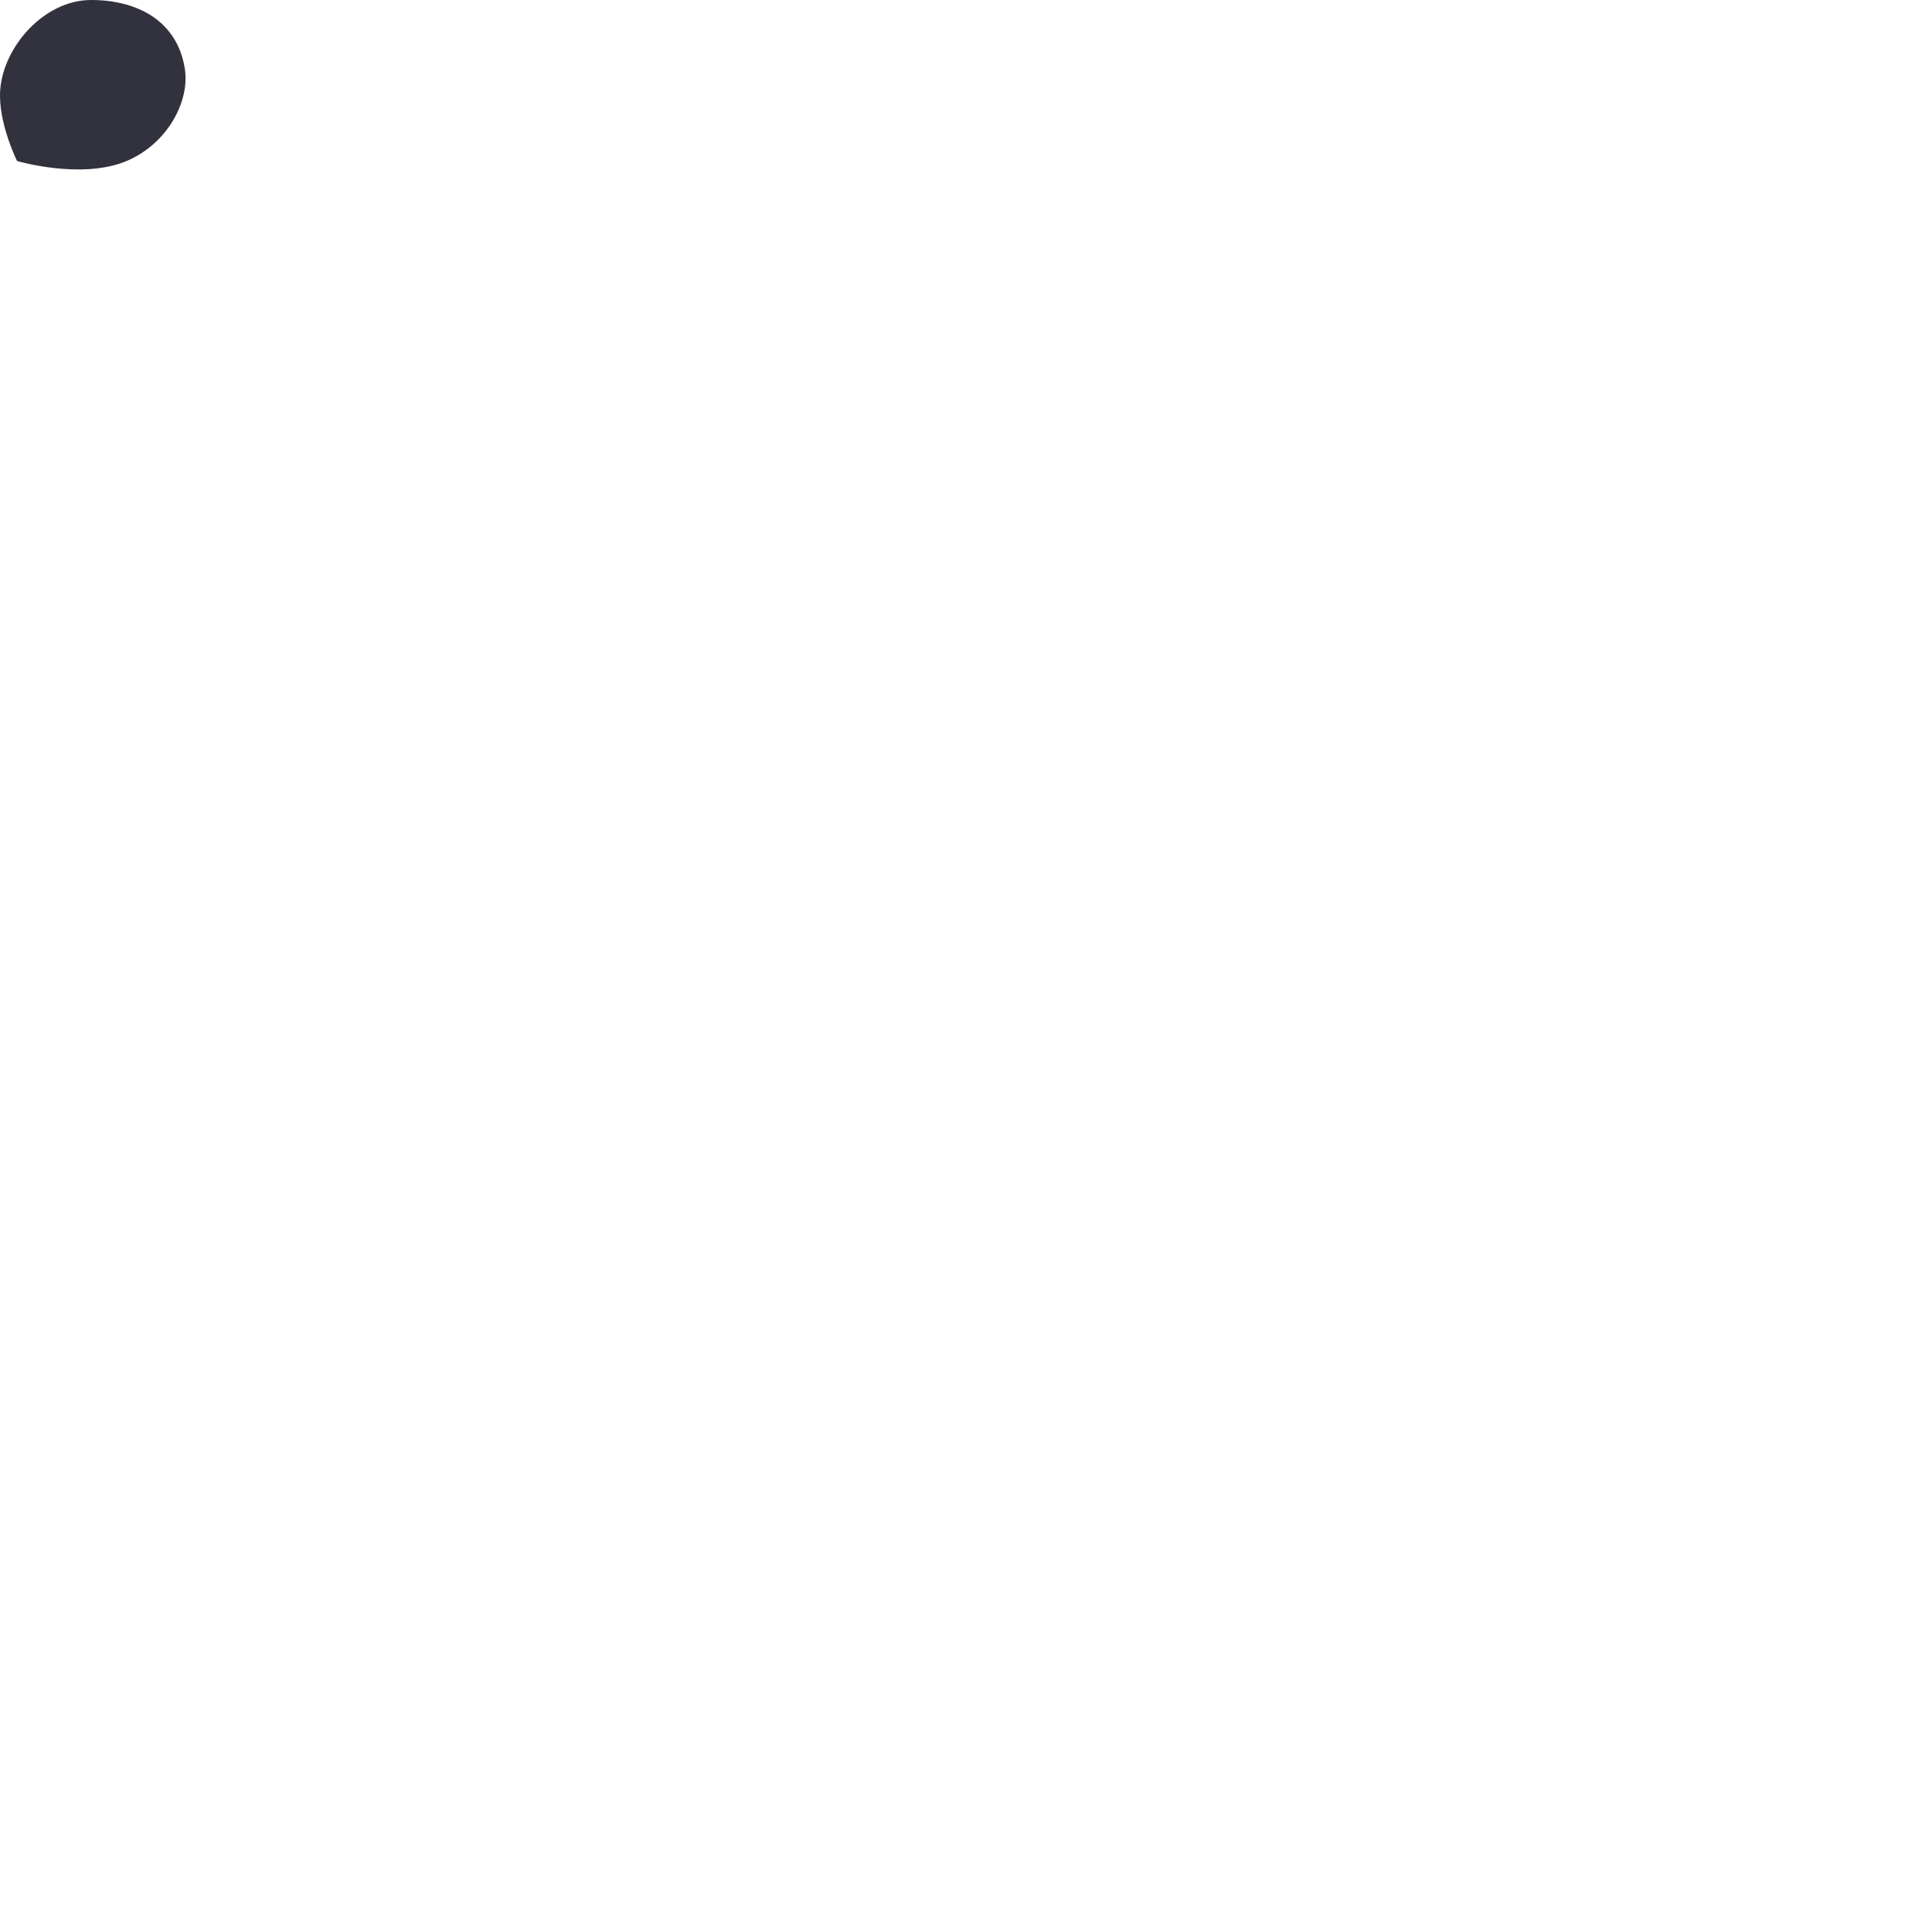
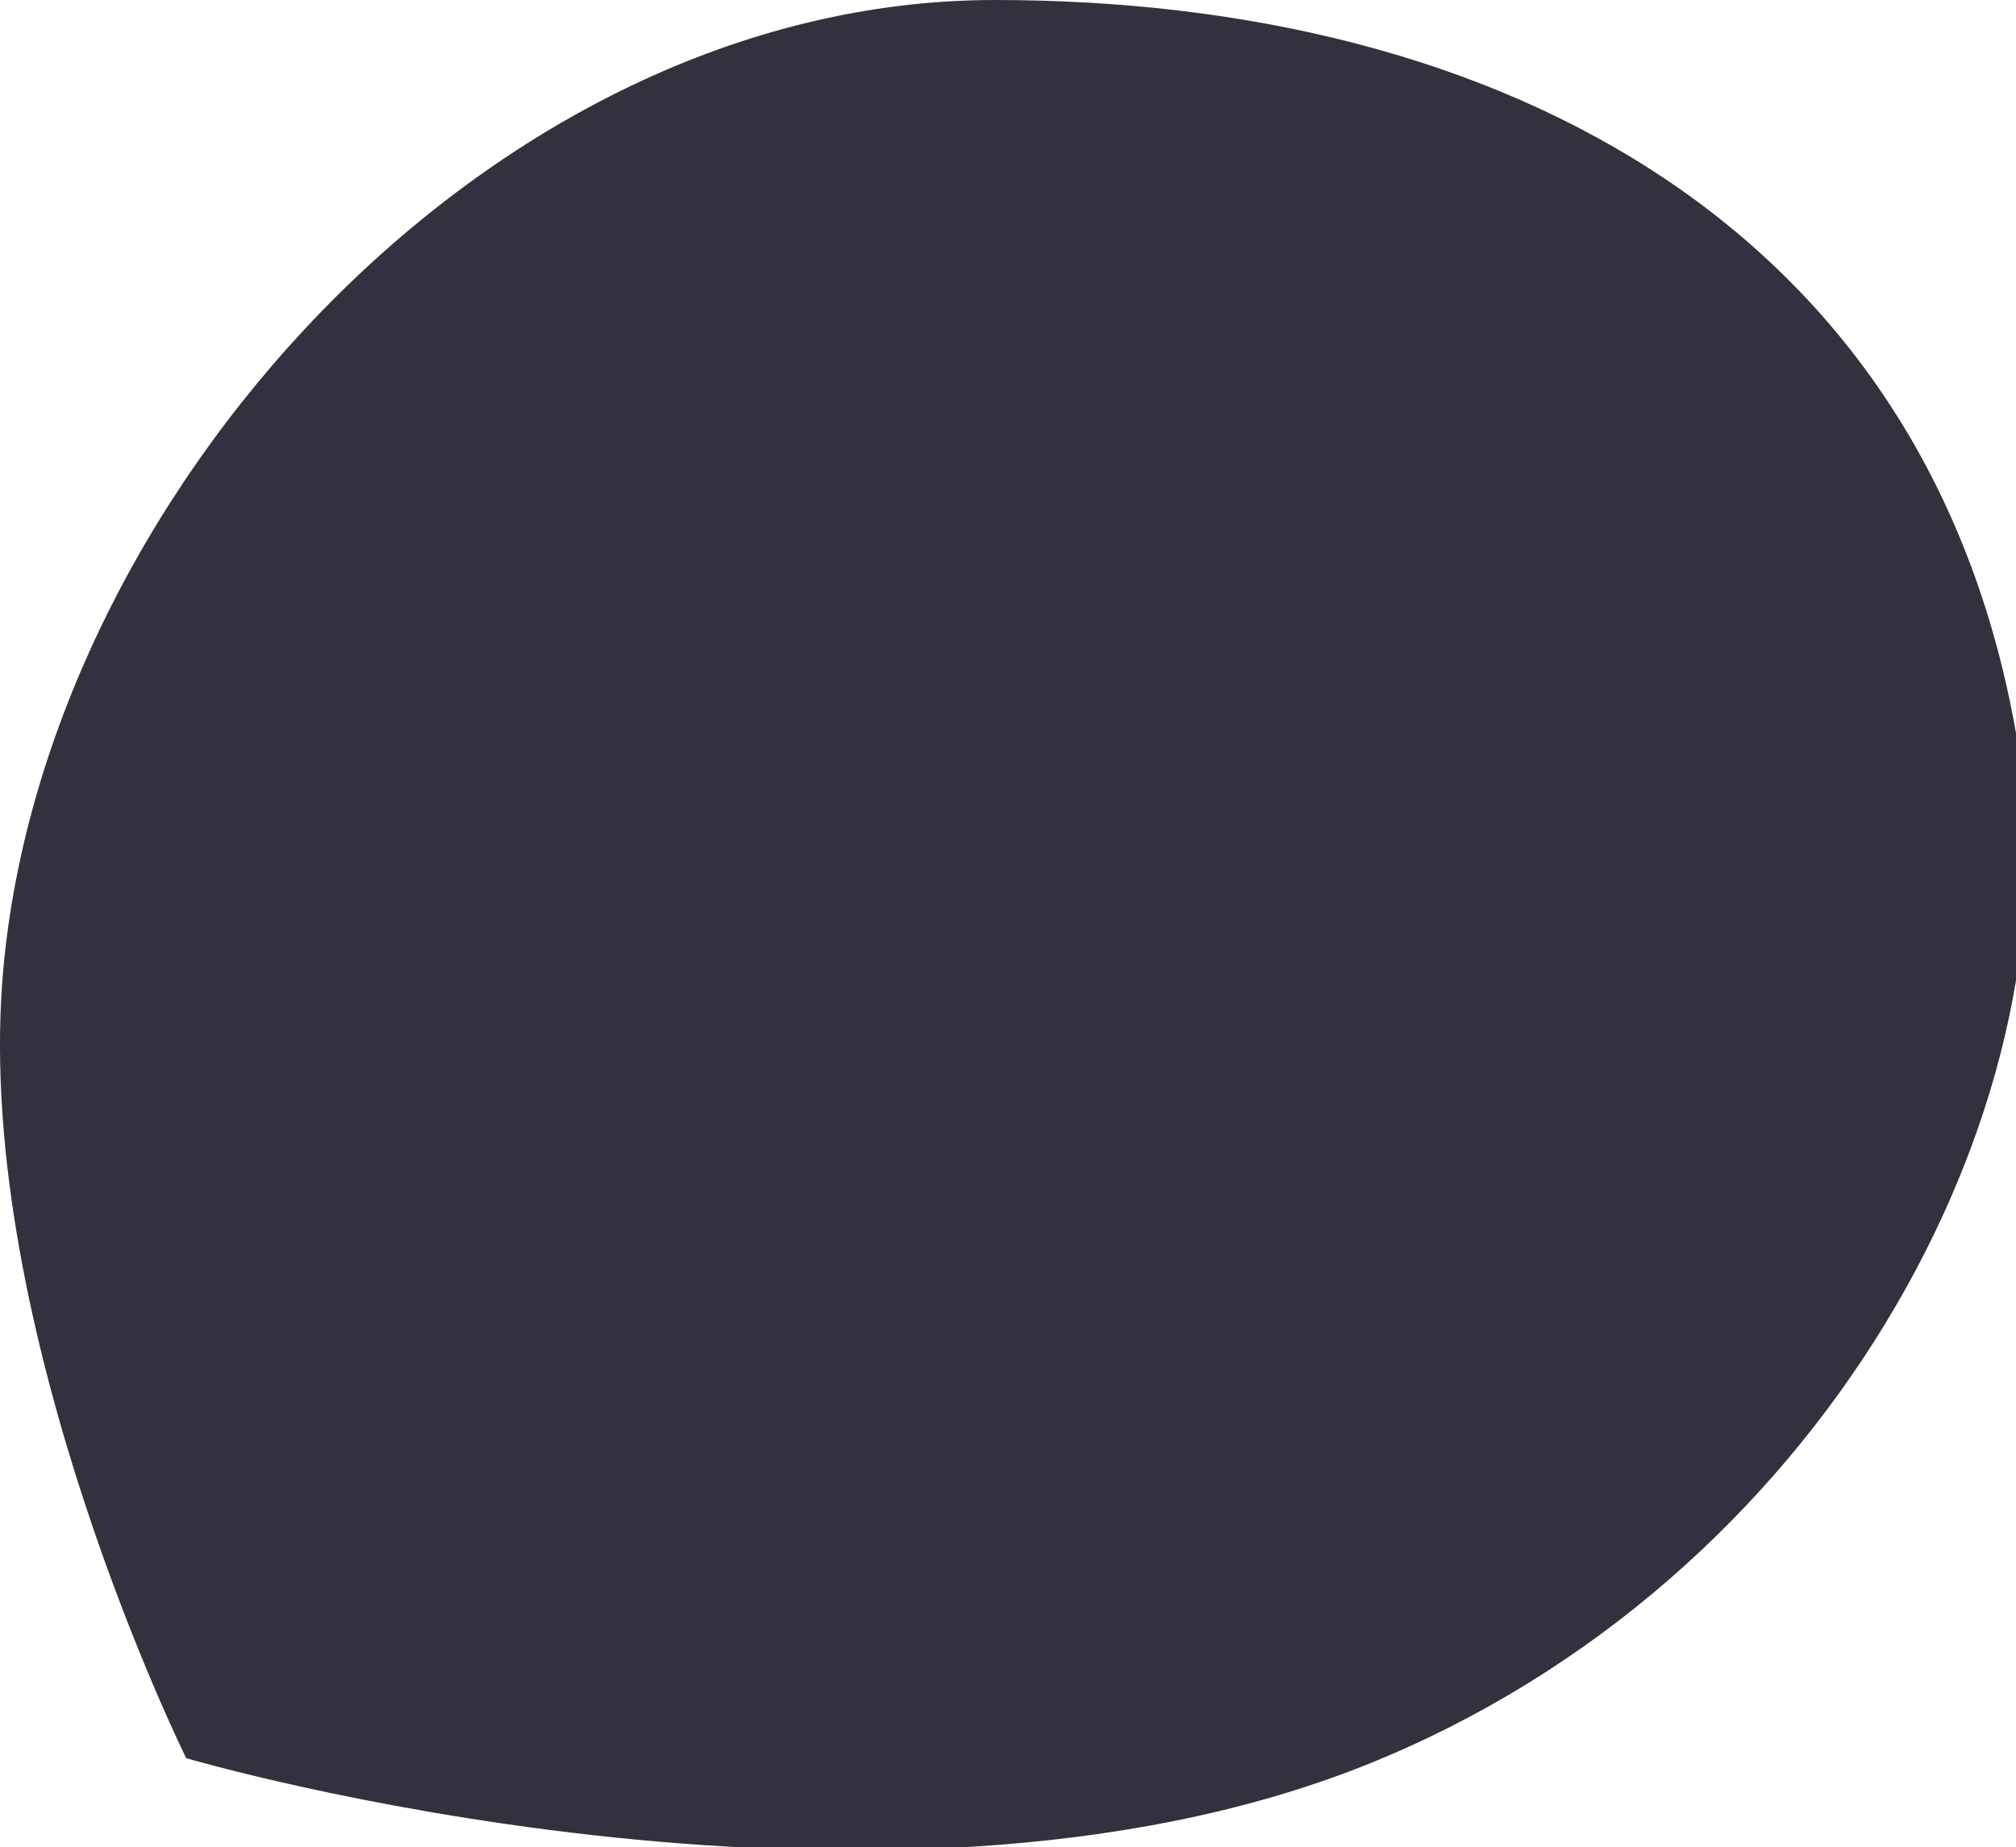
- <svg xmlns="http://www.w3.org/2000/svg" viewBox="0 0 280 280" fill-rule="evenodd" clip-rule="evenodd" stroke-linejoin="round" stroke-miterlimit="2">
+ <svg xmlns="http://www.w3.org/2000/svg" fill-rule="evenodd" clip-rule="evenodd" stroke-linejoin="round" stroke-miterlimit="2">
  <path d="M13.201 0C6.455 0 .511 6.681.031 13.022c-.355 4.672 2.44 10.313 2.44 10.313s9.15 2.692 15.658.088c6.028-2.415 9.432-8.67 8.654-13.499C25.67 3.042 19.948 0 13.2 0z" fill="#31323d" />
</svg>
